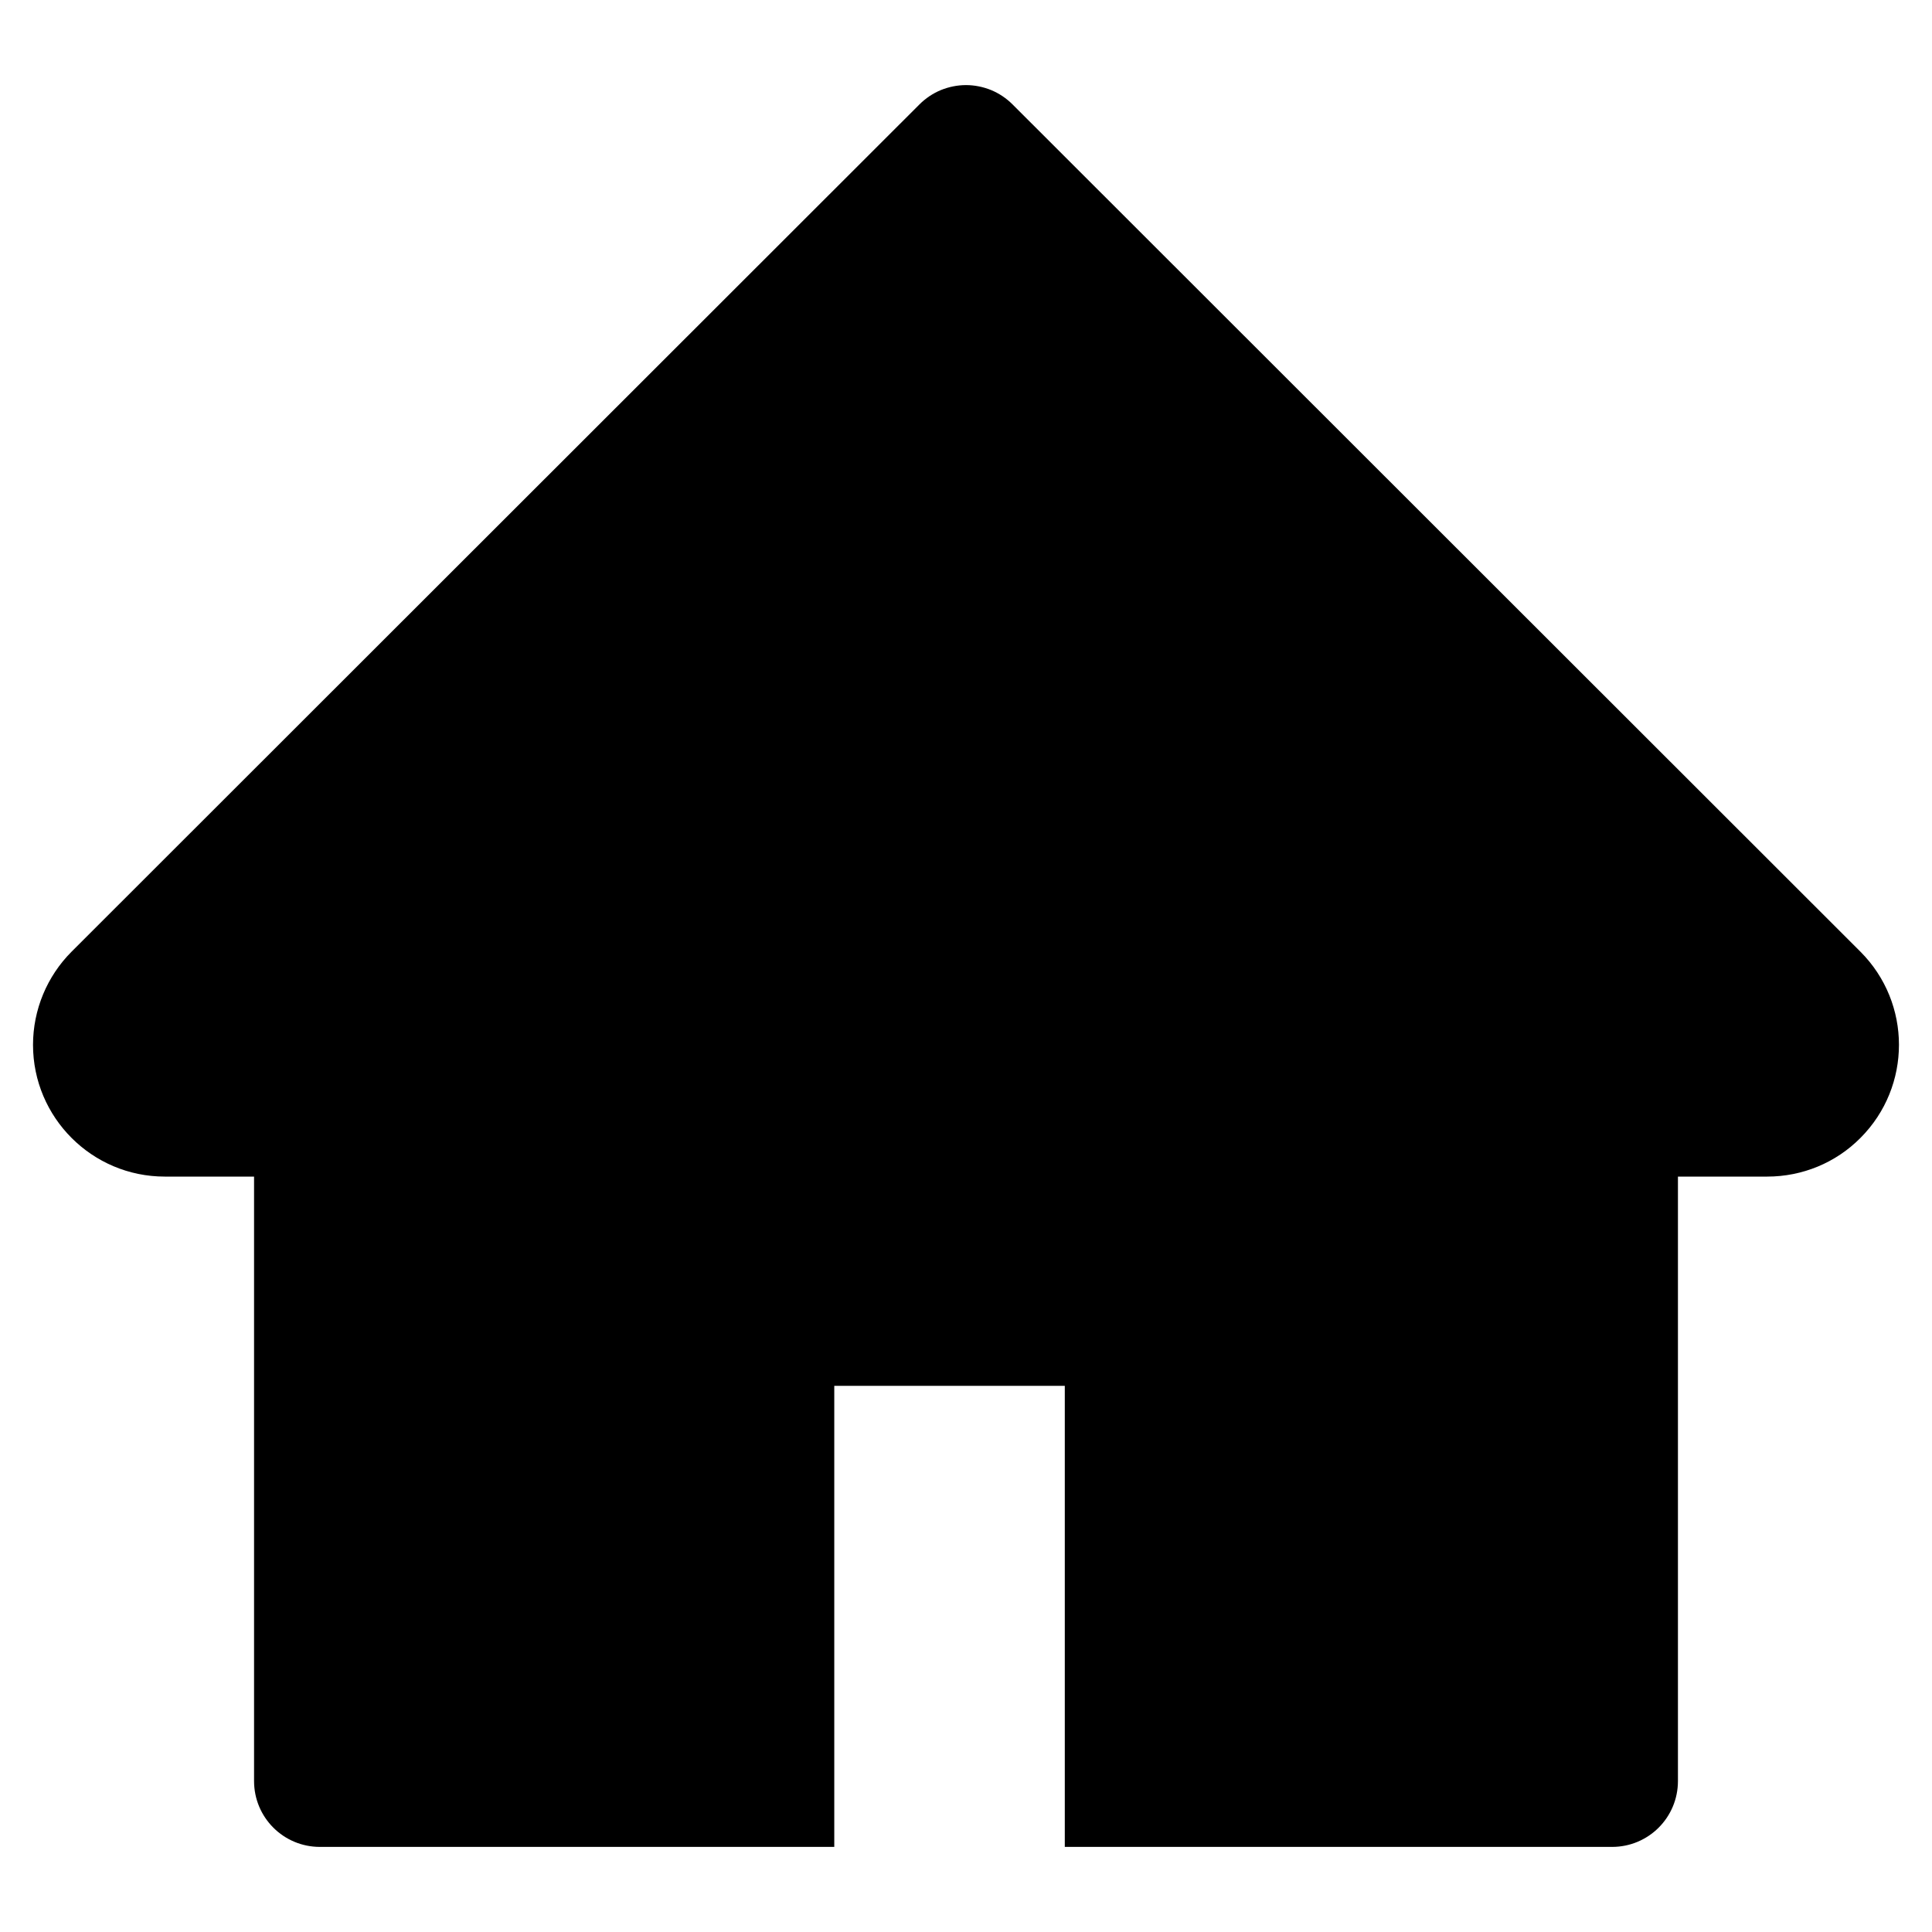
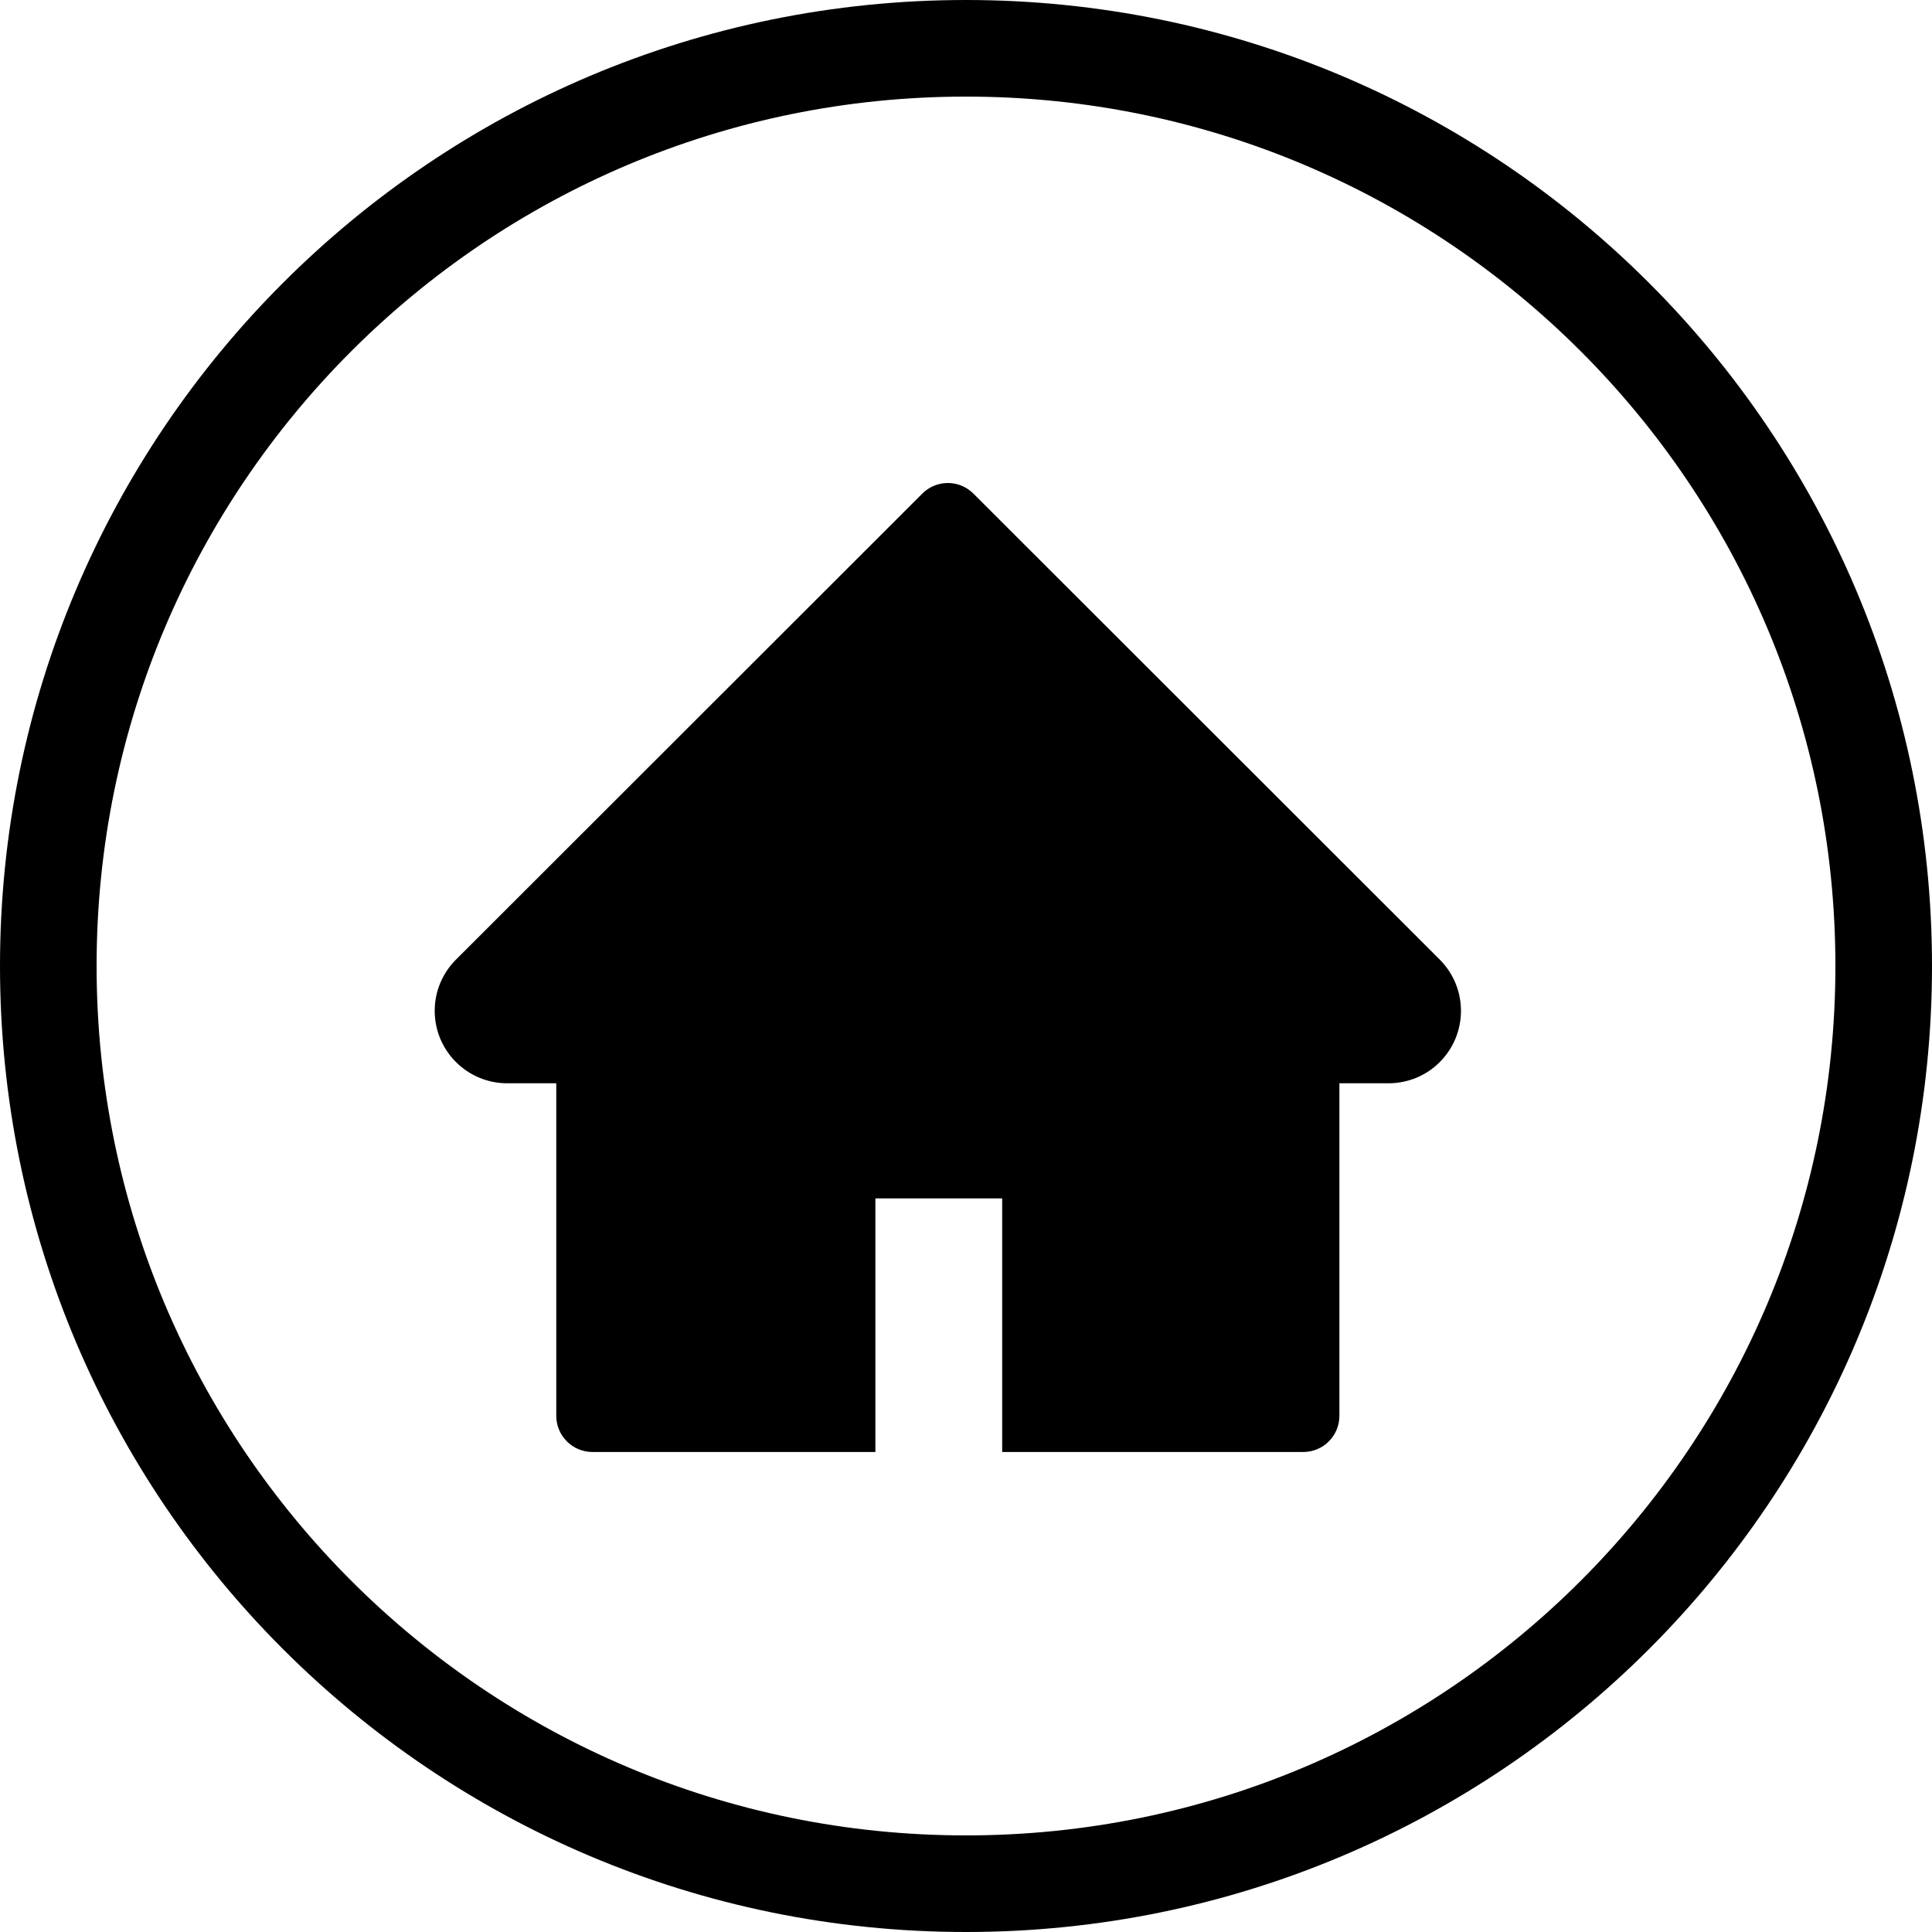
- <svg xmlns="http://www.w3.org/2000/svg" width="22" height="22" viewBox="0 0 22 22" fill="none">
-   <path d="M21.184 10.836L11.53 1.189C11.46 1.119 11.378 1.064 11.287 1.026C11.196 0.989 11.098 0.969 11 0.969C10.902 0.969 10.804 0.989 10.713 1.026C10.622 1.064 10.54 1.119 10.47 1.189L0.816 10.836C0.535 11.117 0.376 11.499 0.376 11.898C0.376 12.725 1.048 13.398 1.876 13.398H2.893V20.281C2.893 20.696 3.228 21.031 3.643 21.031H9.5V15.781H12.125V21.031H18.357C18.772 21.031 19.107 20.696 19.107 20.281V13.398H20.124C20.523 13.398 20.905 13.241 21.186 12.957C21.77 12.371 21.77 11.422 21.184 10.836Z" fill="black" />
+ <svg xmlns="http://www.w3.org/2000/svg" width="40" height="40" viewBox="0 0 40 40" fill="none">
+   <path d="M29.808 19.867L20.154 10.22C20.084 10.15 20.002 10.095 19.911 10.057C19.82 10.019 19.723 10 19.624 10C19.526 10 19.428 10.019 19.337 10.057C19.247 10.095 19.164 10.15 19.095 10.22L9.441 19.867C9.159 20.148 9 20.53 9 20.928C9 21.756 9.673 22.428 10.5 22.428H11.517V29.312C11.517 29.727 11.852 30.062 12.267 30.062H18.124V24.812H20.749V30.062H26.981C27.396 30.062 27.731 29.727 27.731 29.312V22.428H28.748C29.147 22.428 29.529 22.271 29.81 21.988C30.394 21.402 30.394 20.453 29.808 19.867Z" fill="black" />
+   <path d="M39 20C39 30.493 30.493 39 20 39C9.507 39 1 30.493 1 20C1 9.507 9.507 1 20 1C30.493 1 39 9.507 39 20Z" stroke="black" stroke-width="2" />
</svg>
